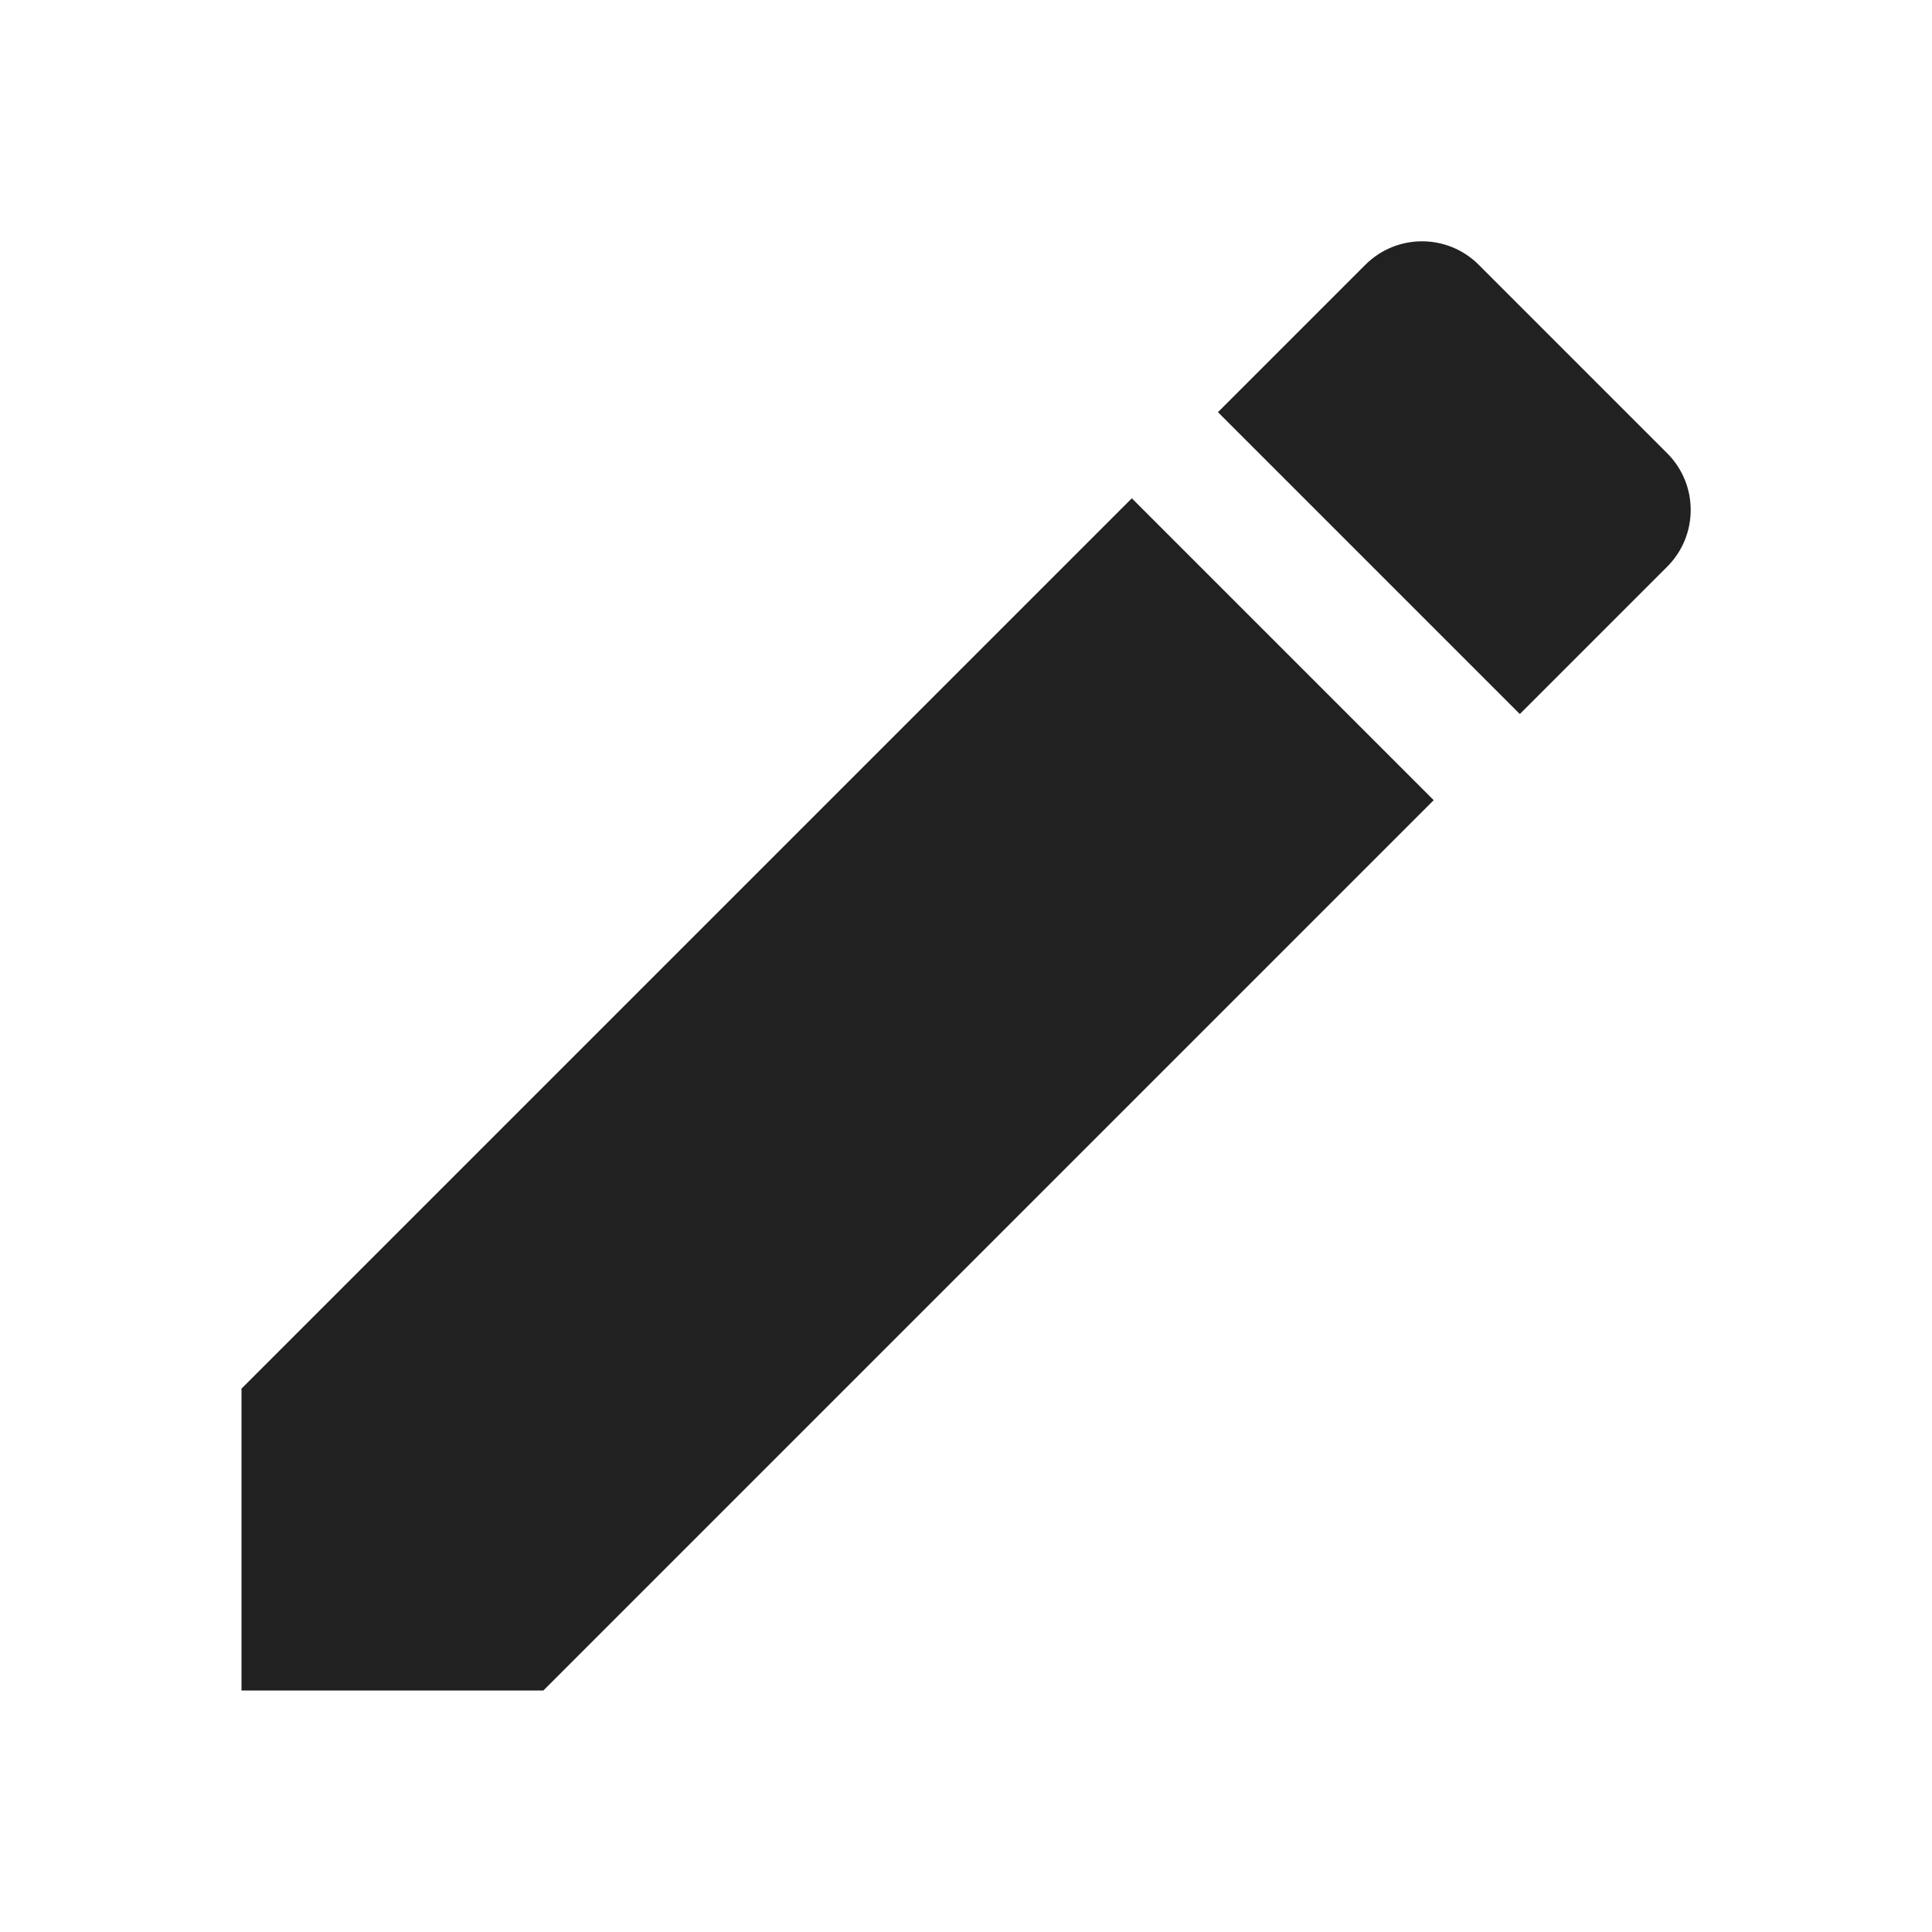
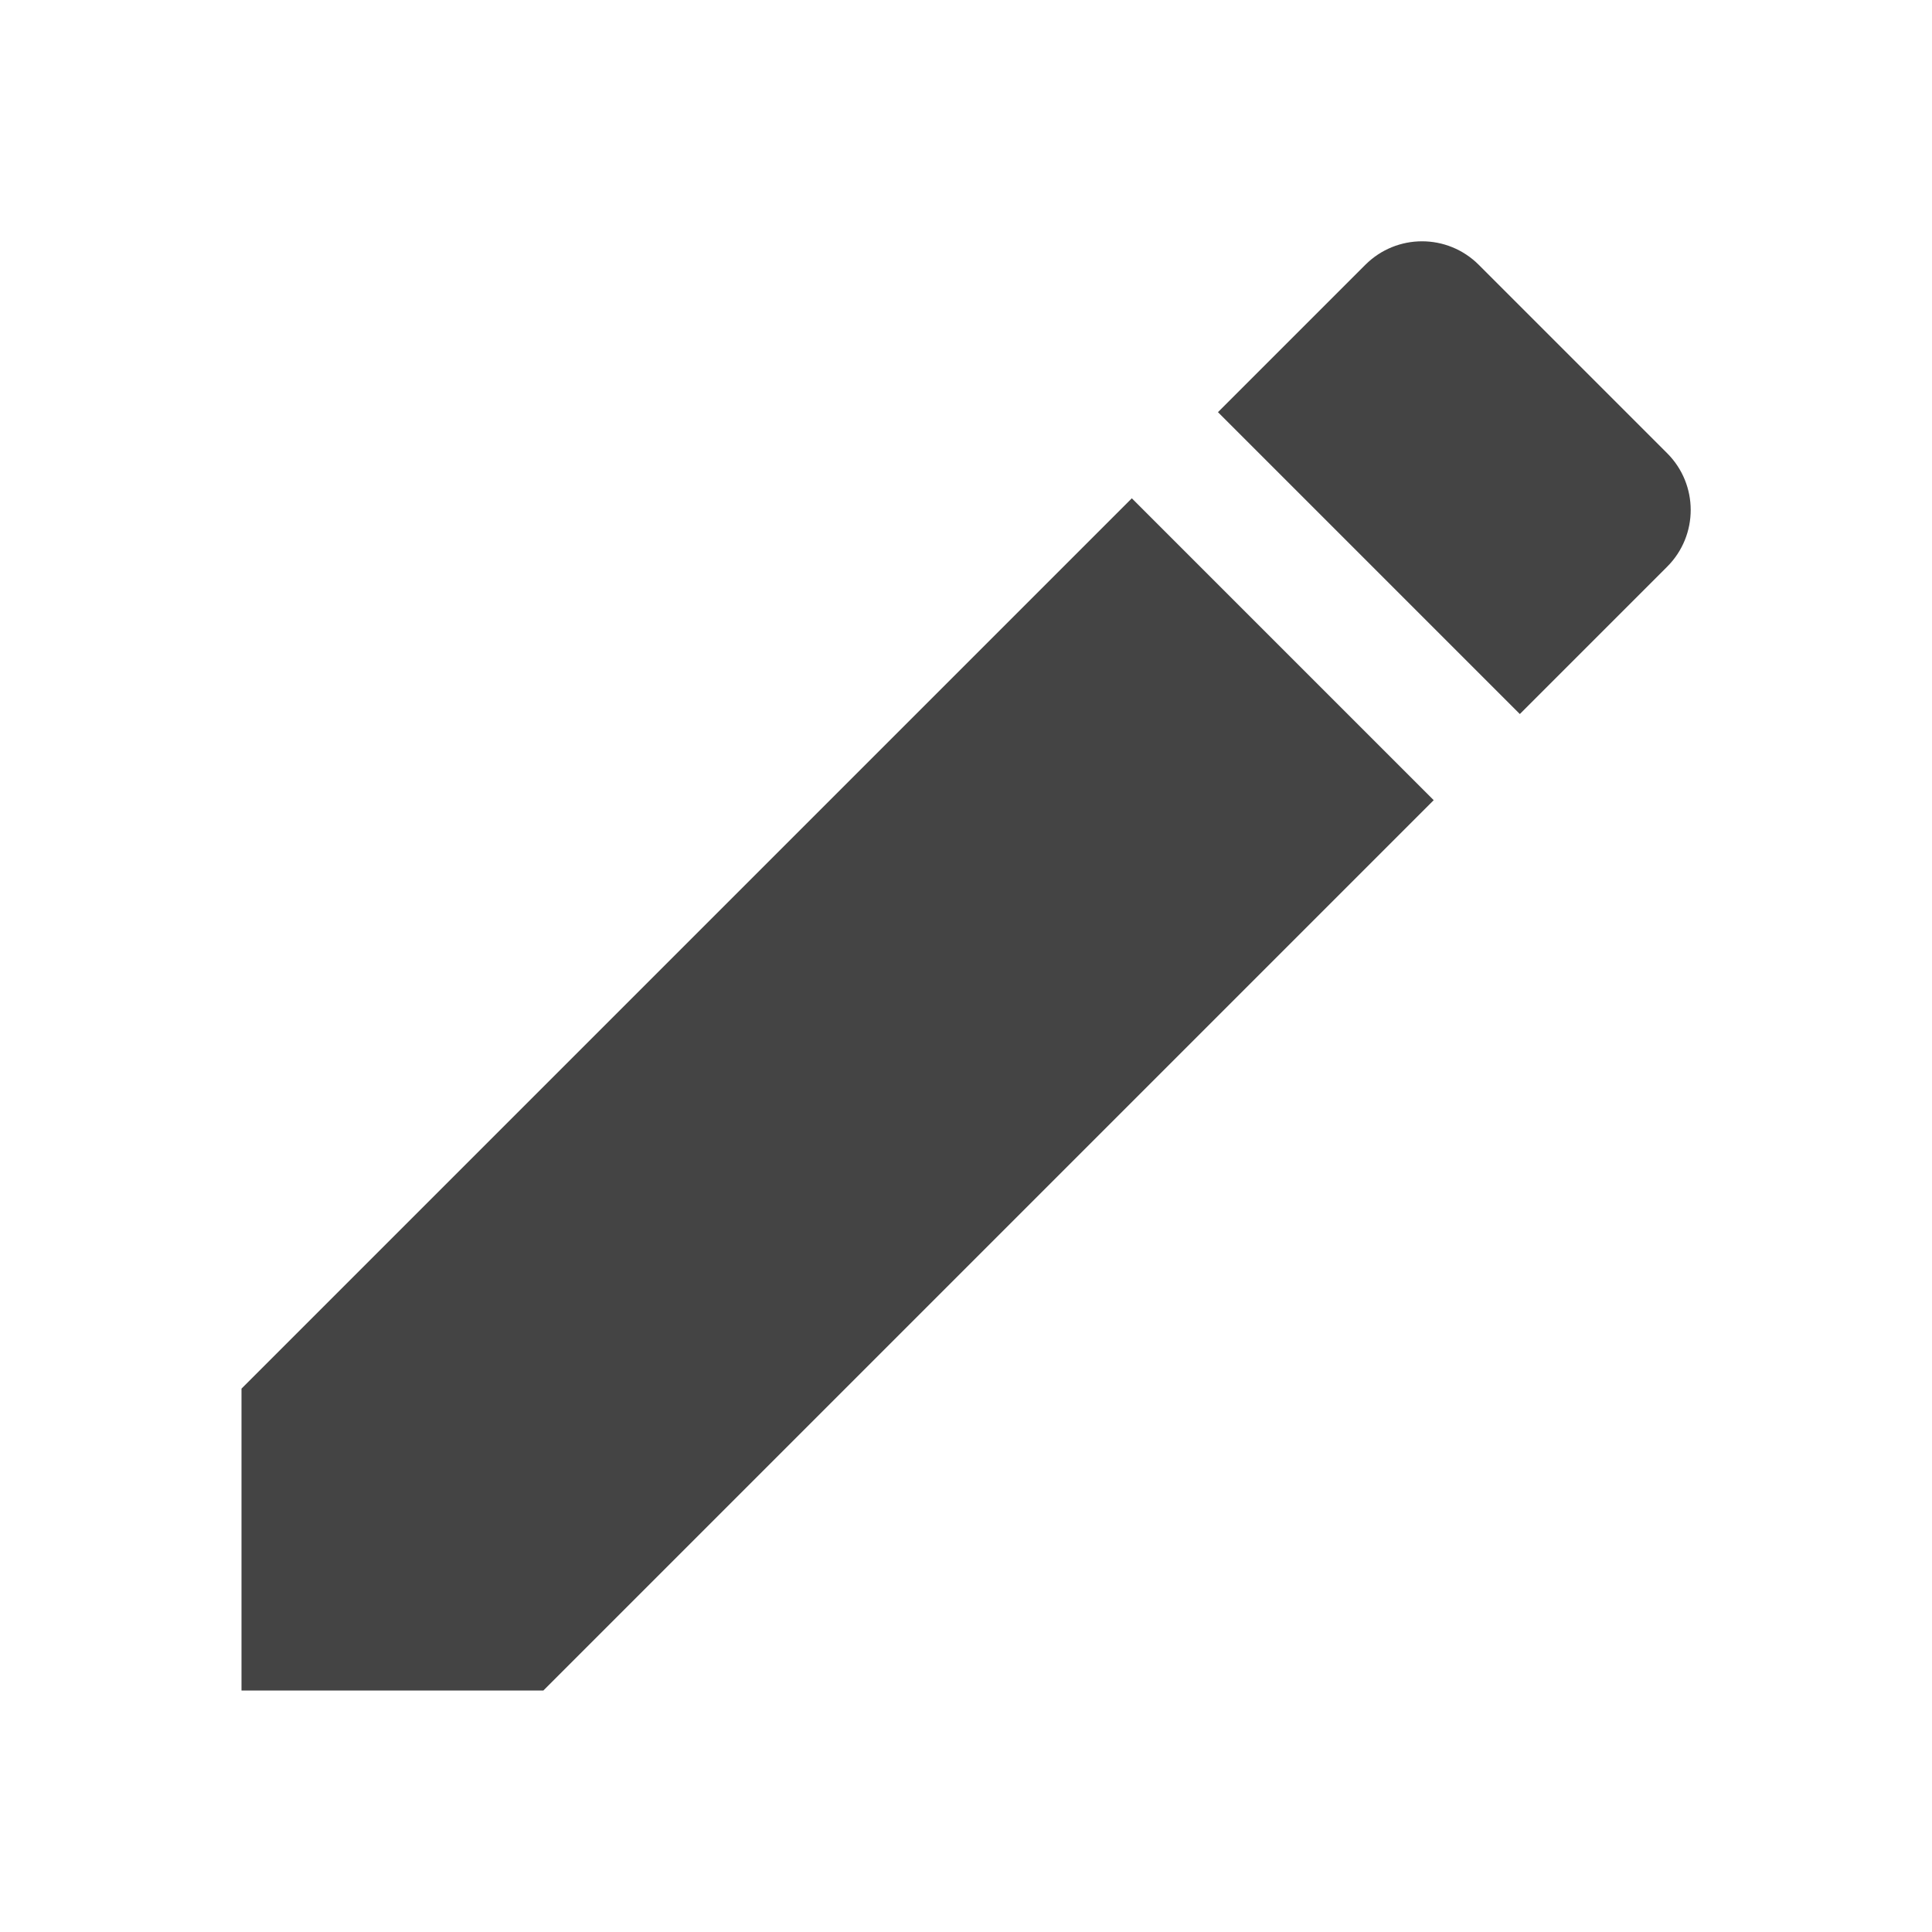
<svg xmlns="http://www.w3.org/2000/svg" width="18" height="18" viewBox="0 0 24 24">
-   <path fill="#212121" d="M3 17.25V21h3.75L17.81 9.94l-3.75-3.75L3 17.25zM20.71 7.04c.39-.39.39-1.02 0-1.41l-2.34-2.34c-.39-.39-1.02-.39-1.41 0l-1.83 1.83 3.75 3.75 1.83-1.83z" />
+   <path fill="#444" d="M3 17.25V21h3.75L17.81 9.94l-3.75-3.75L3 17.25zM20.71 7.04c.39-.39.39-1.02 0-1.41l-2.34-2.34c-.39-.39-1.02-.39-1.41 0l-1.83 1.83 3.75 3.75 1.83-1.83z" />
</svg>
